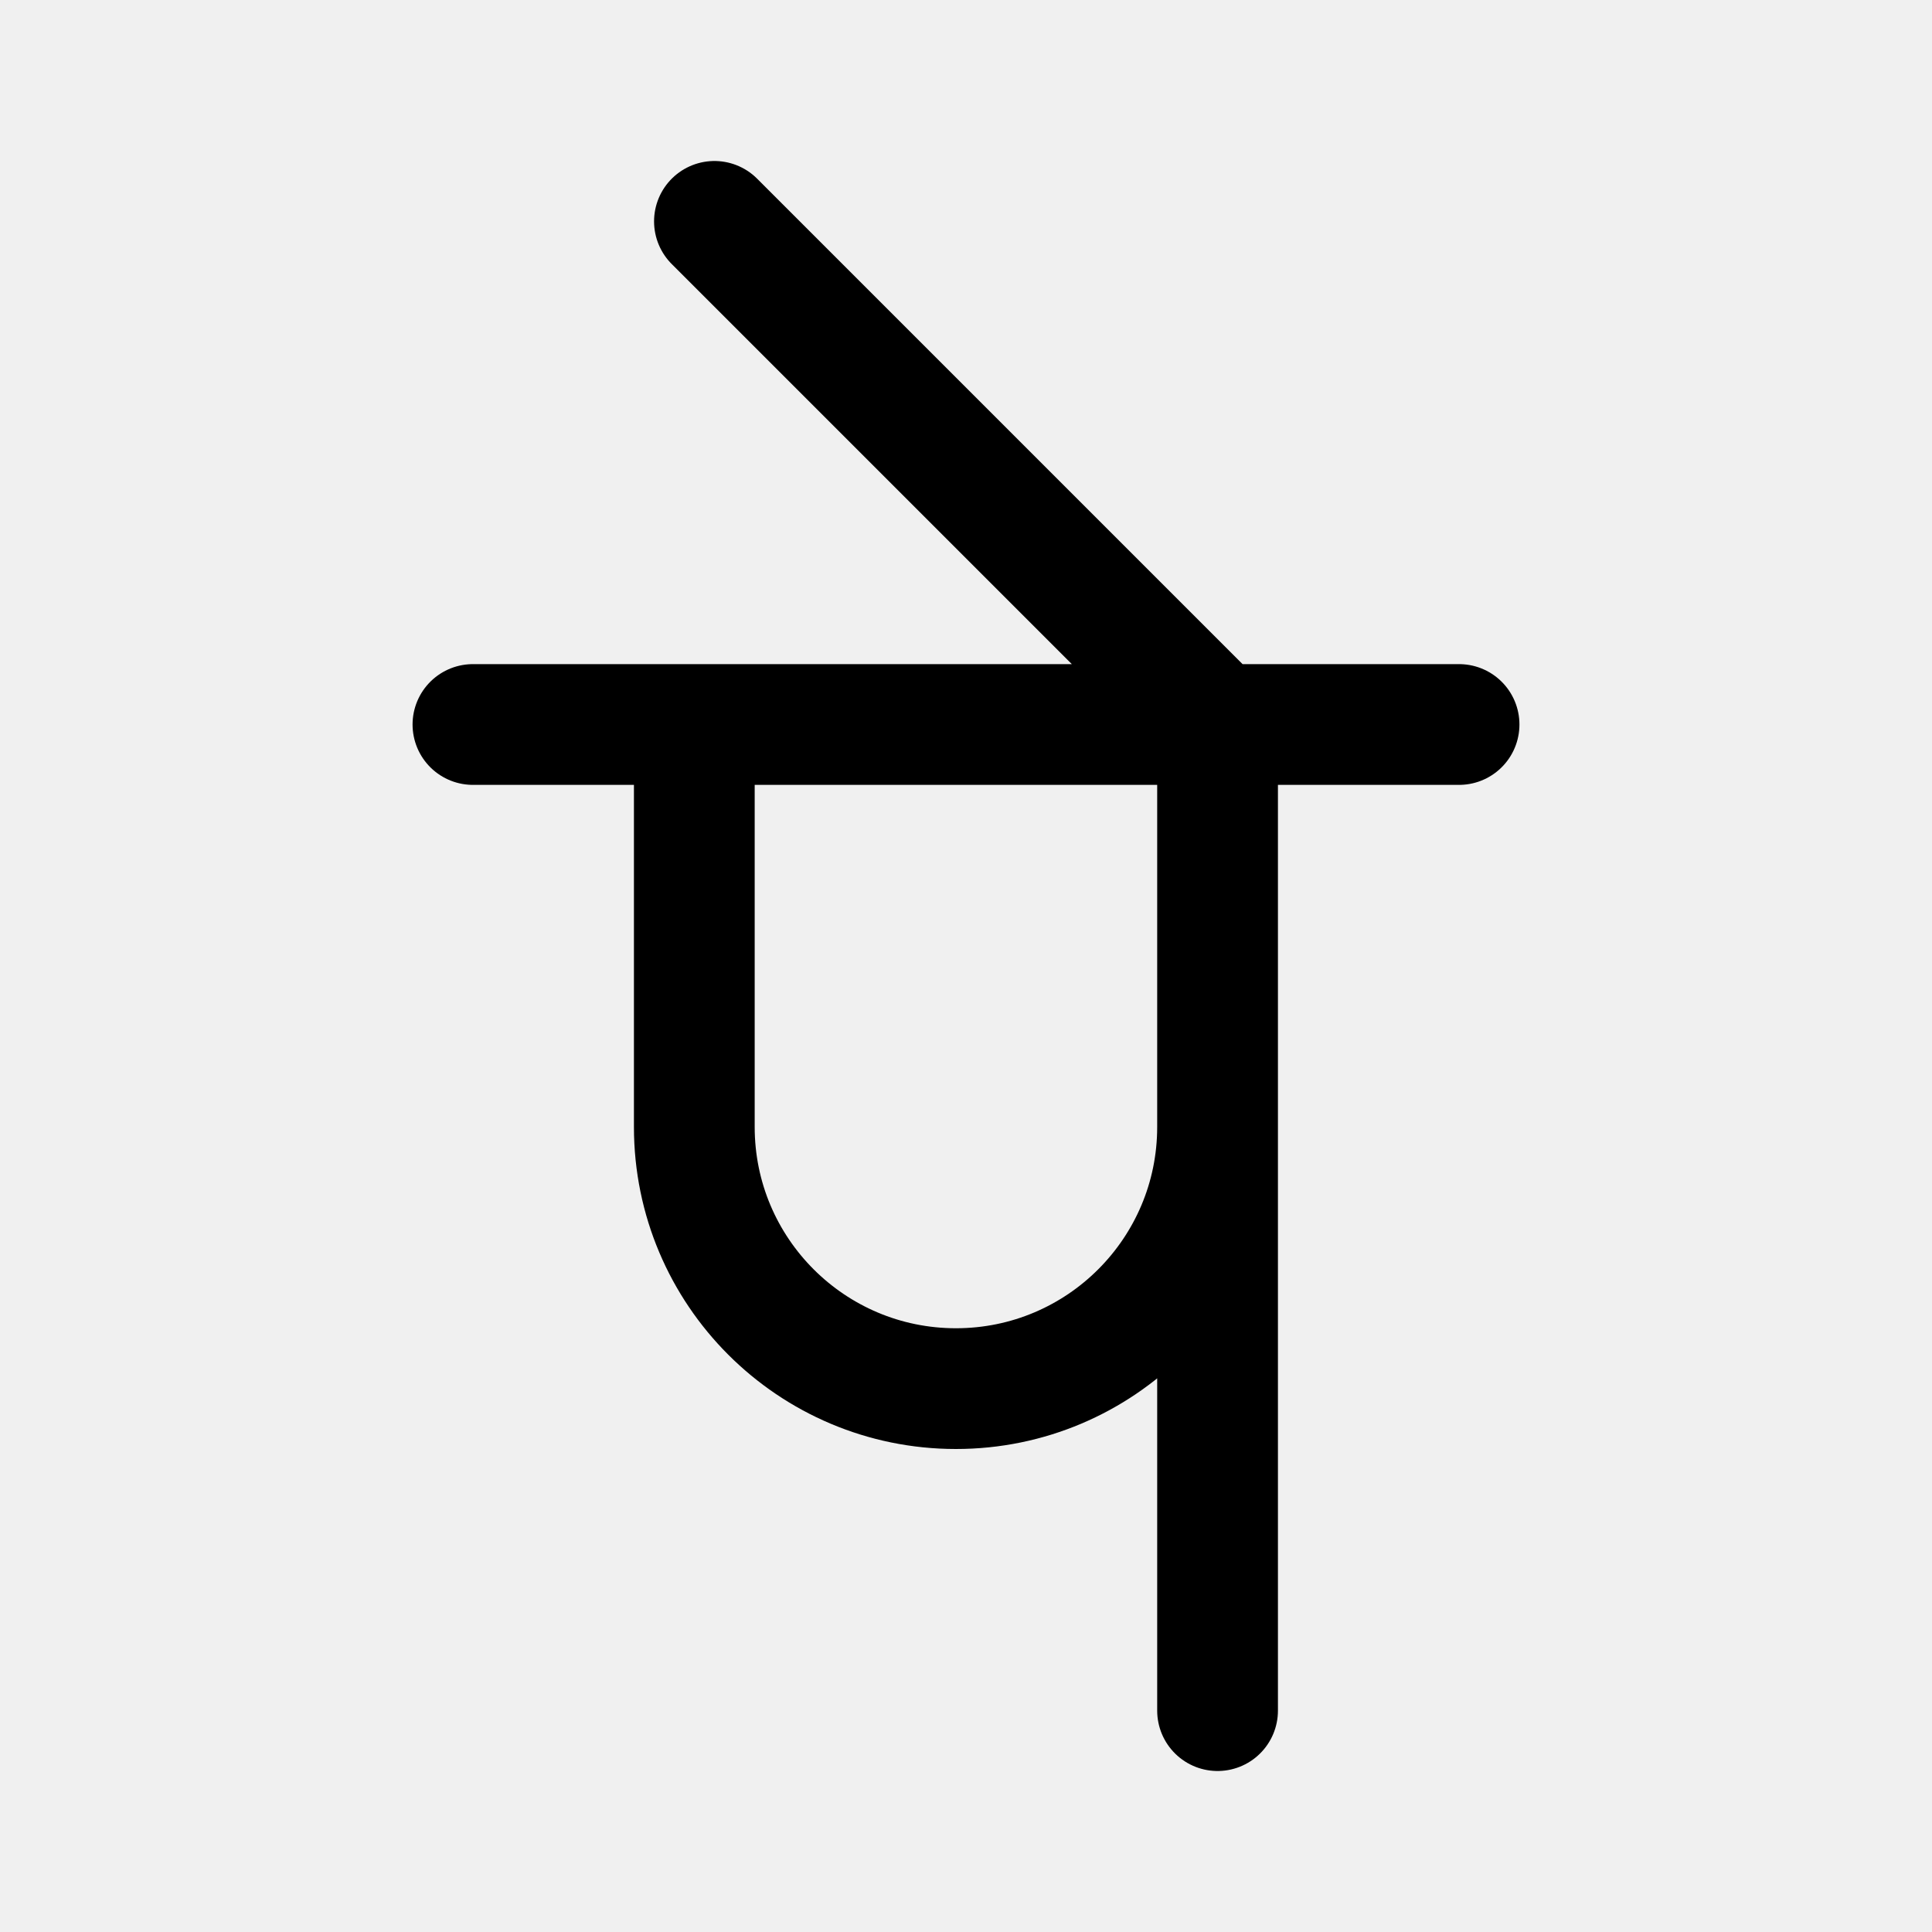
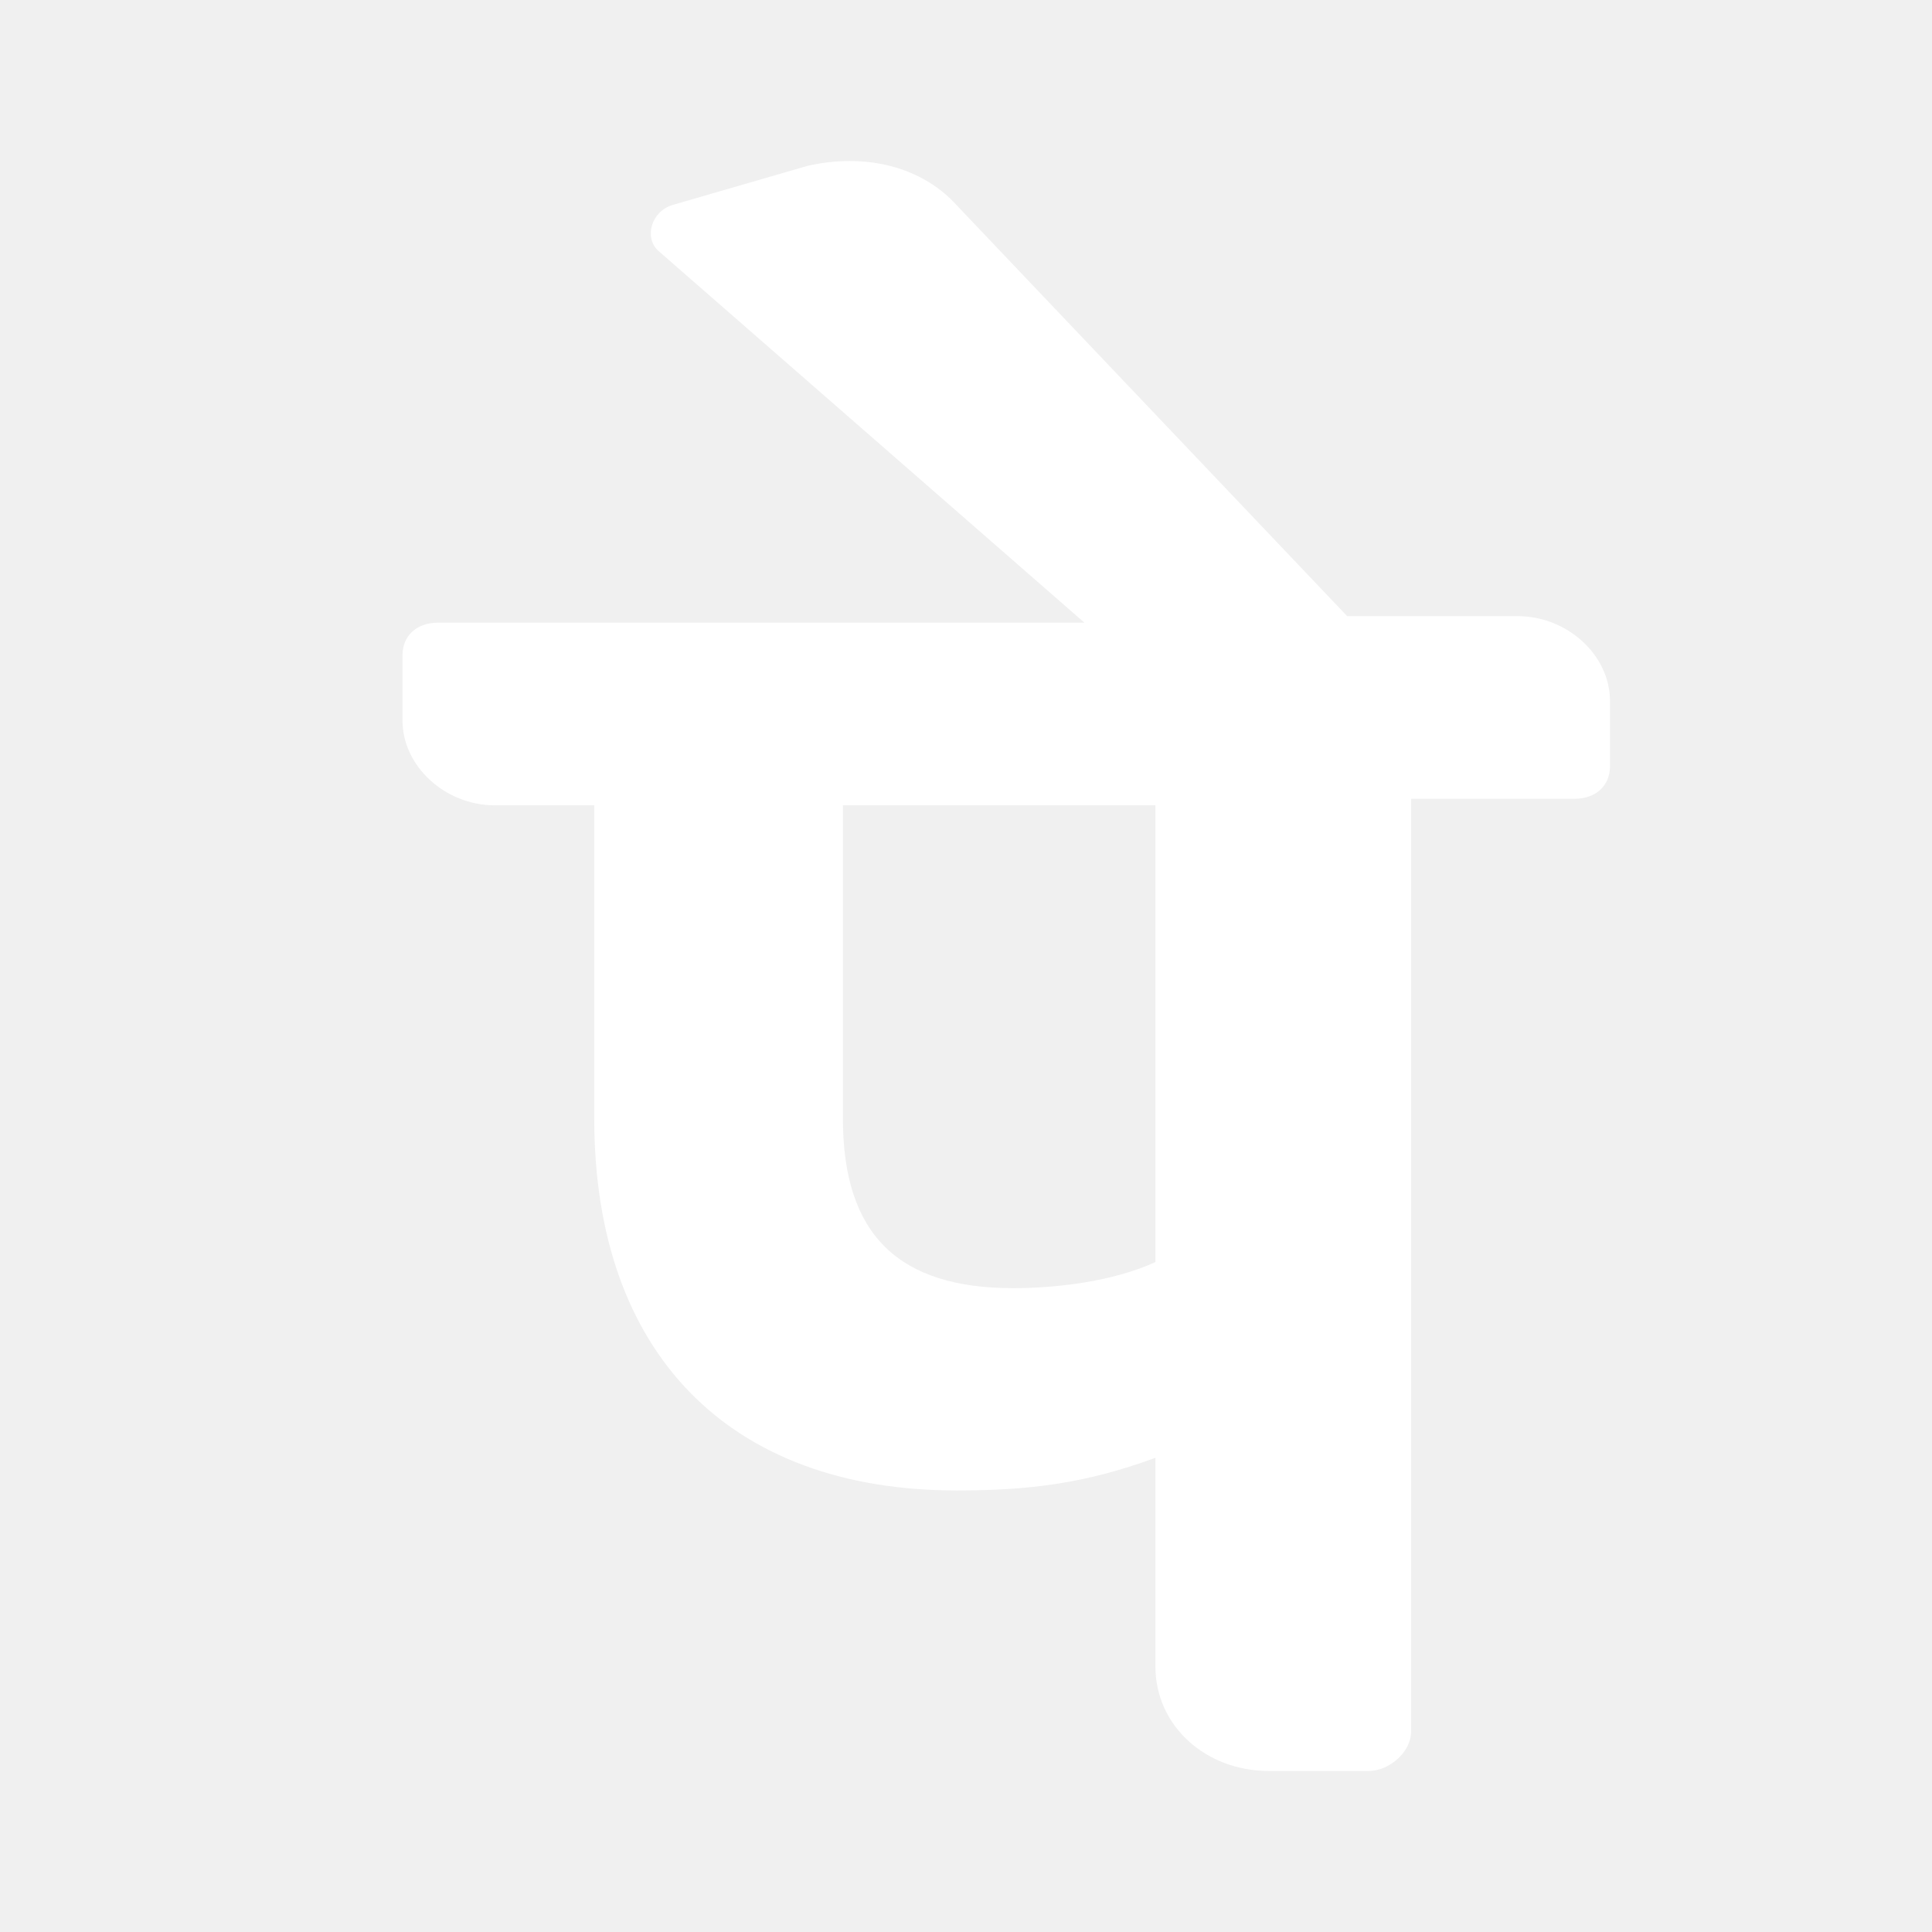
- <svg xmlns="http://www.w3.org/2000/svg" width="192" height="192" viewBox="0 0 192 192" fill="none">
-   <path d="M121 112a26 26 0 1 1-52 0m52-40v98M69 72v40m52-40L71 22M47 72h98" stroke="#000" stroke-width="12" stroke-linecap="round" stroke-linejoin="round" />
+ <svg xmlns="http://www.w3.org/2000/svg" width="24" height="24" viewBox="0 0 24 24" fill="none">
+   <path d="M20 8.707C20 8.14 19.471 7.654 18.853 7.654H16.735L11.882 2.547C11.441 2.061 10.735 1.899 10.029 2.061L8.353 2.547C8.088 2.628 8 2.952 8.176 3.114L13.471 7.735H5.441C5.176 7.735 5 7.897 5 8.14V8.95C5 9.518 5.529 10.004 6.147 10.004H7.382V13.895C7.382 16.813 9.059 18.515 11.882 18.515C12.765 18.515 13.471 18.434 14.353 18.109V20.703C14.353 21.433 14.971 22 15.765 22H17C17.265 22 17.529 21.757 17.529 21.514V9.923H19.559C19.823 9.923 20 9.761 20 9.518V8.707ZM14.353 15.678C13.823 15.921 13.118 16.002 12.588 16.002C11.177 16.002 10.471 15.354 10.471 13.895V10.004H14.353V15.678Z" fill="white" />
</svg>
